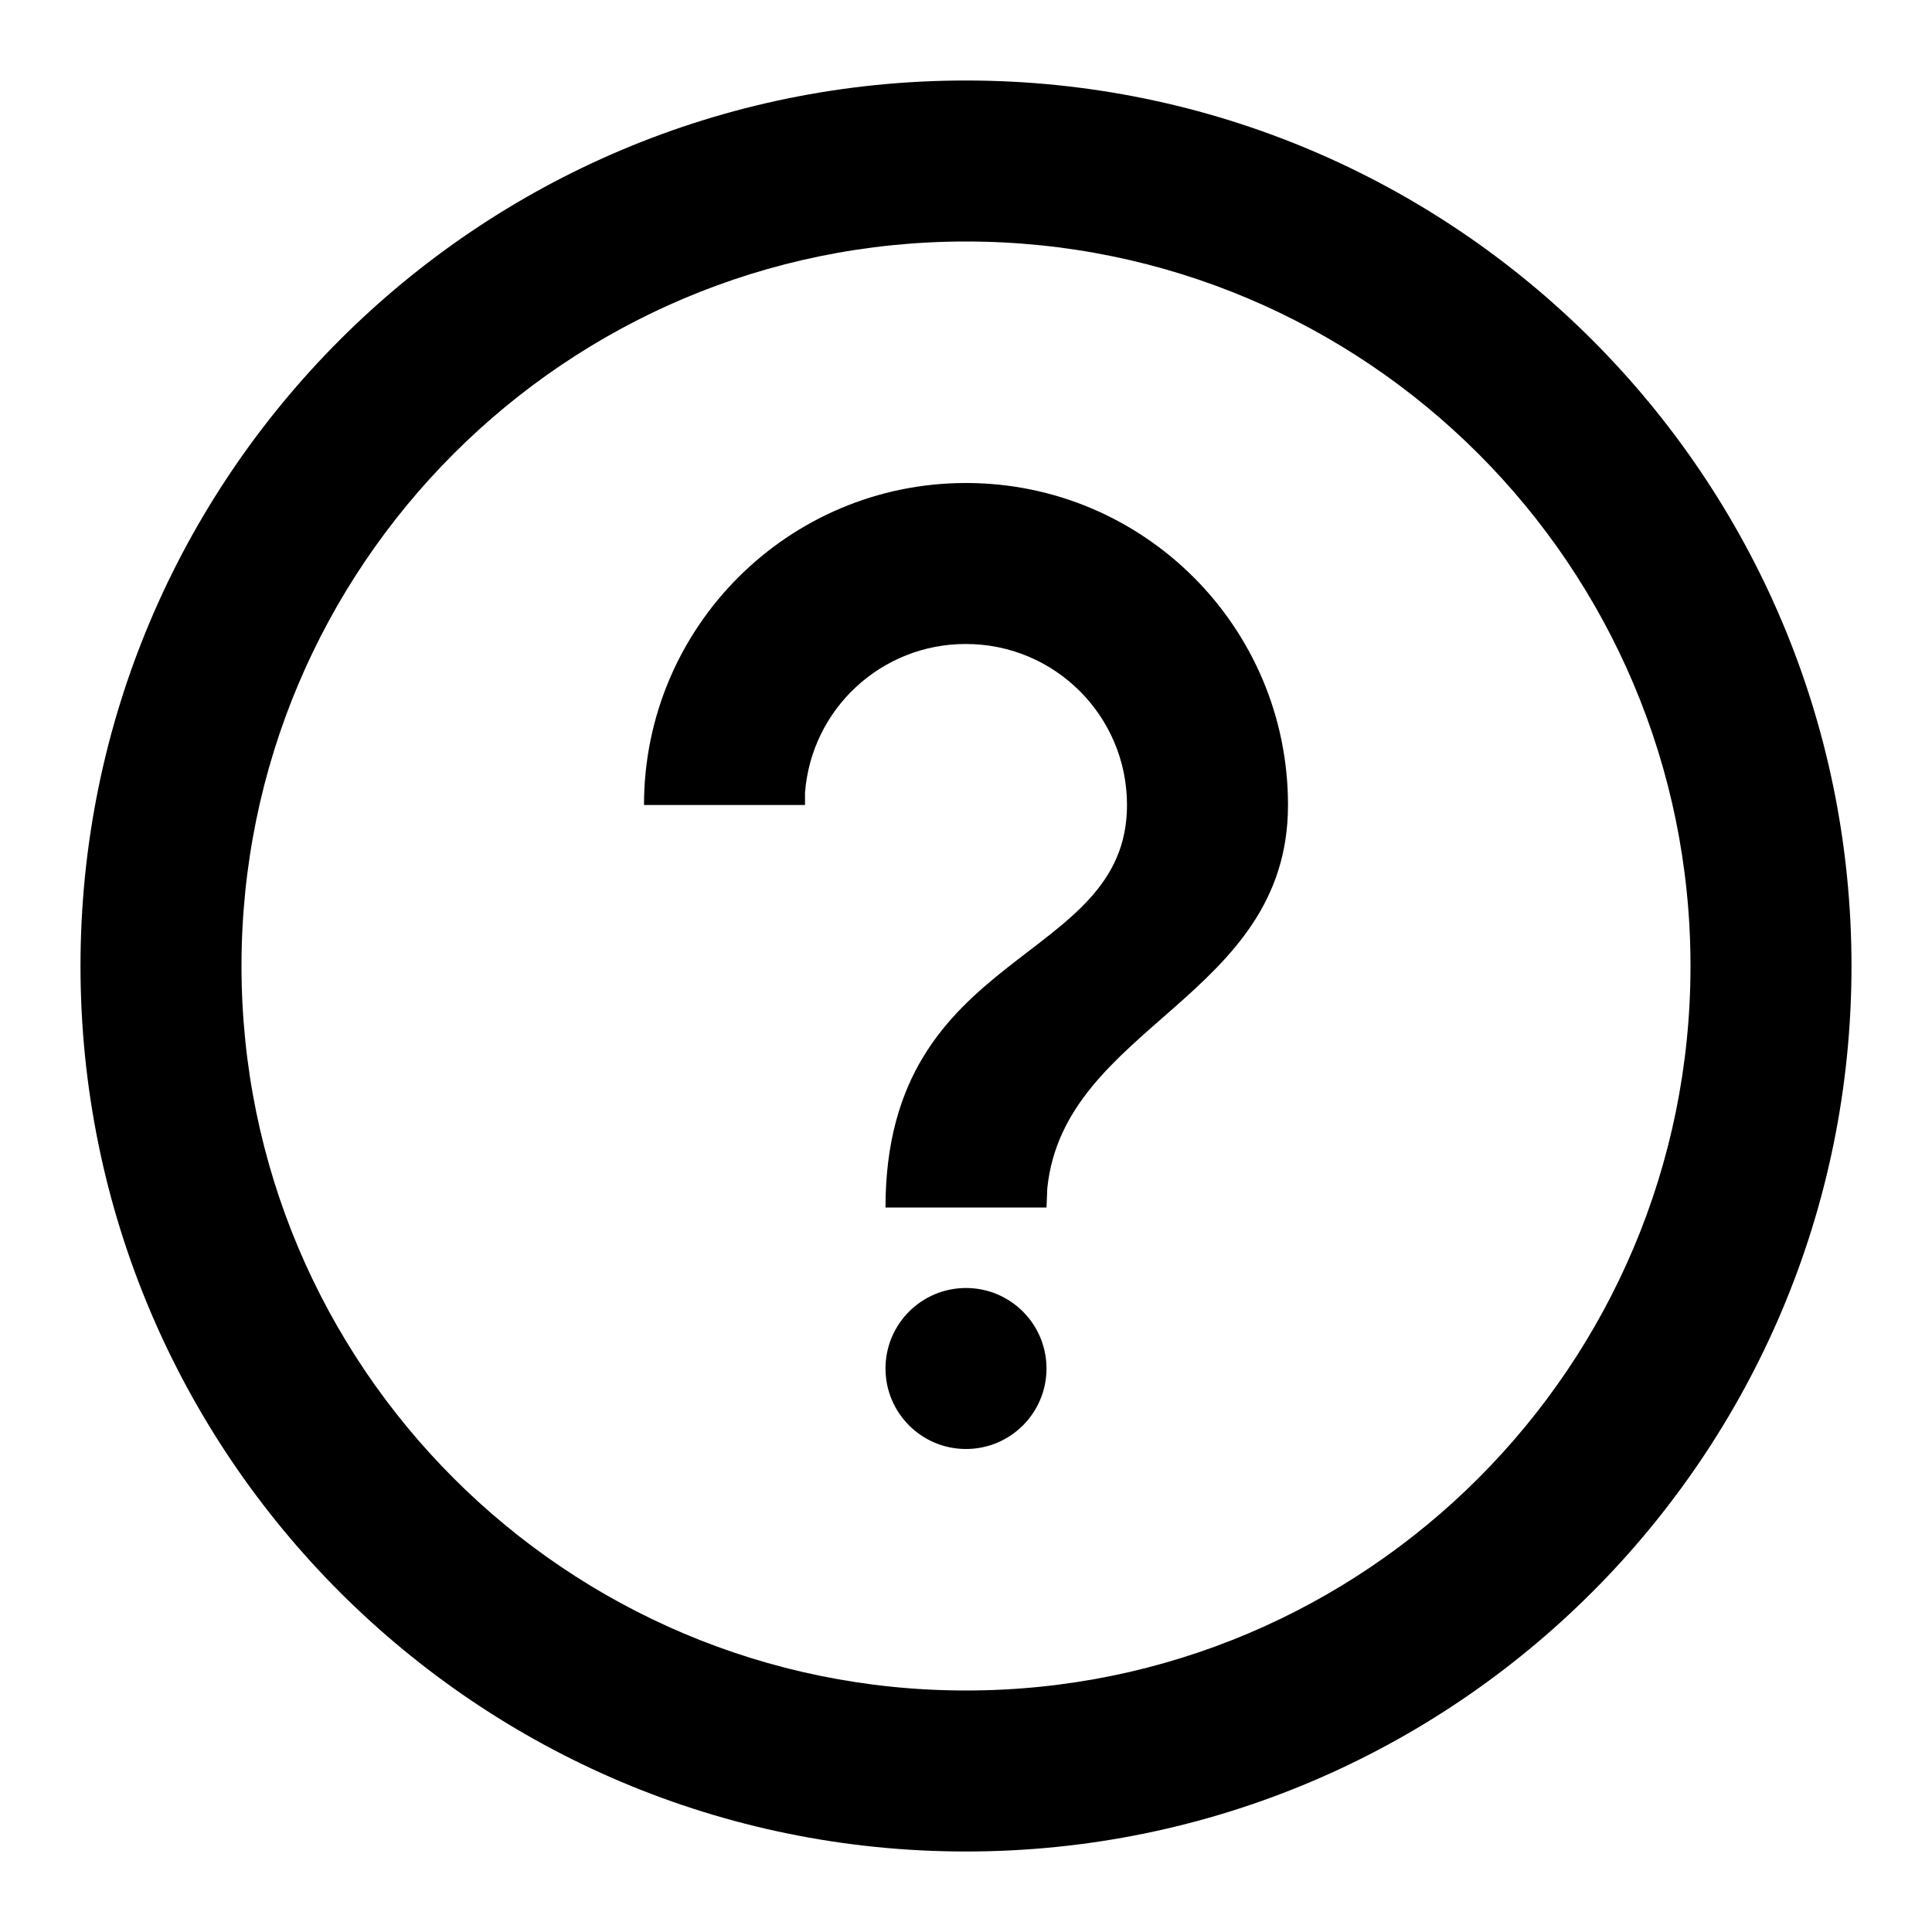
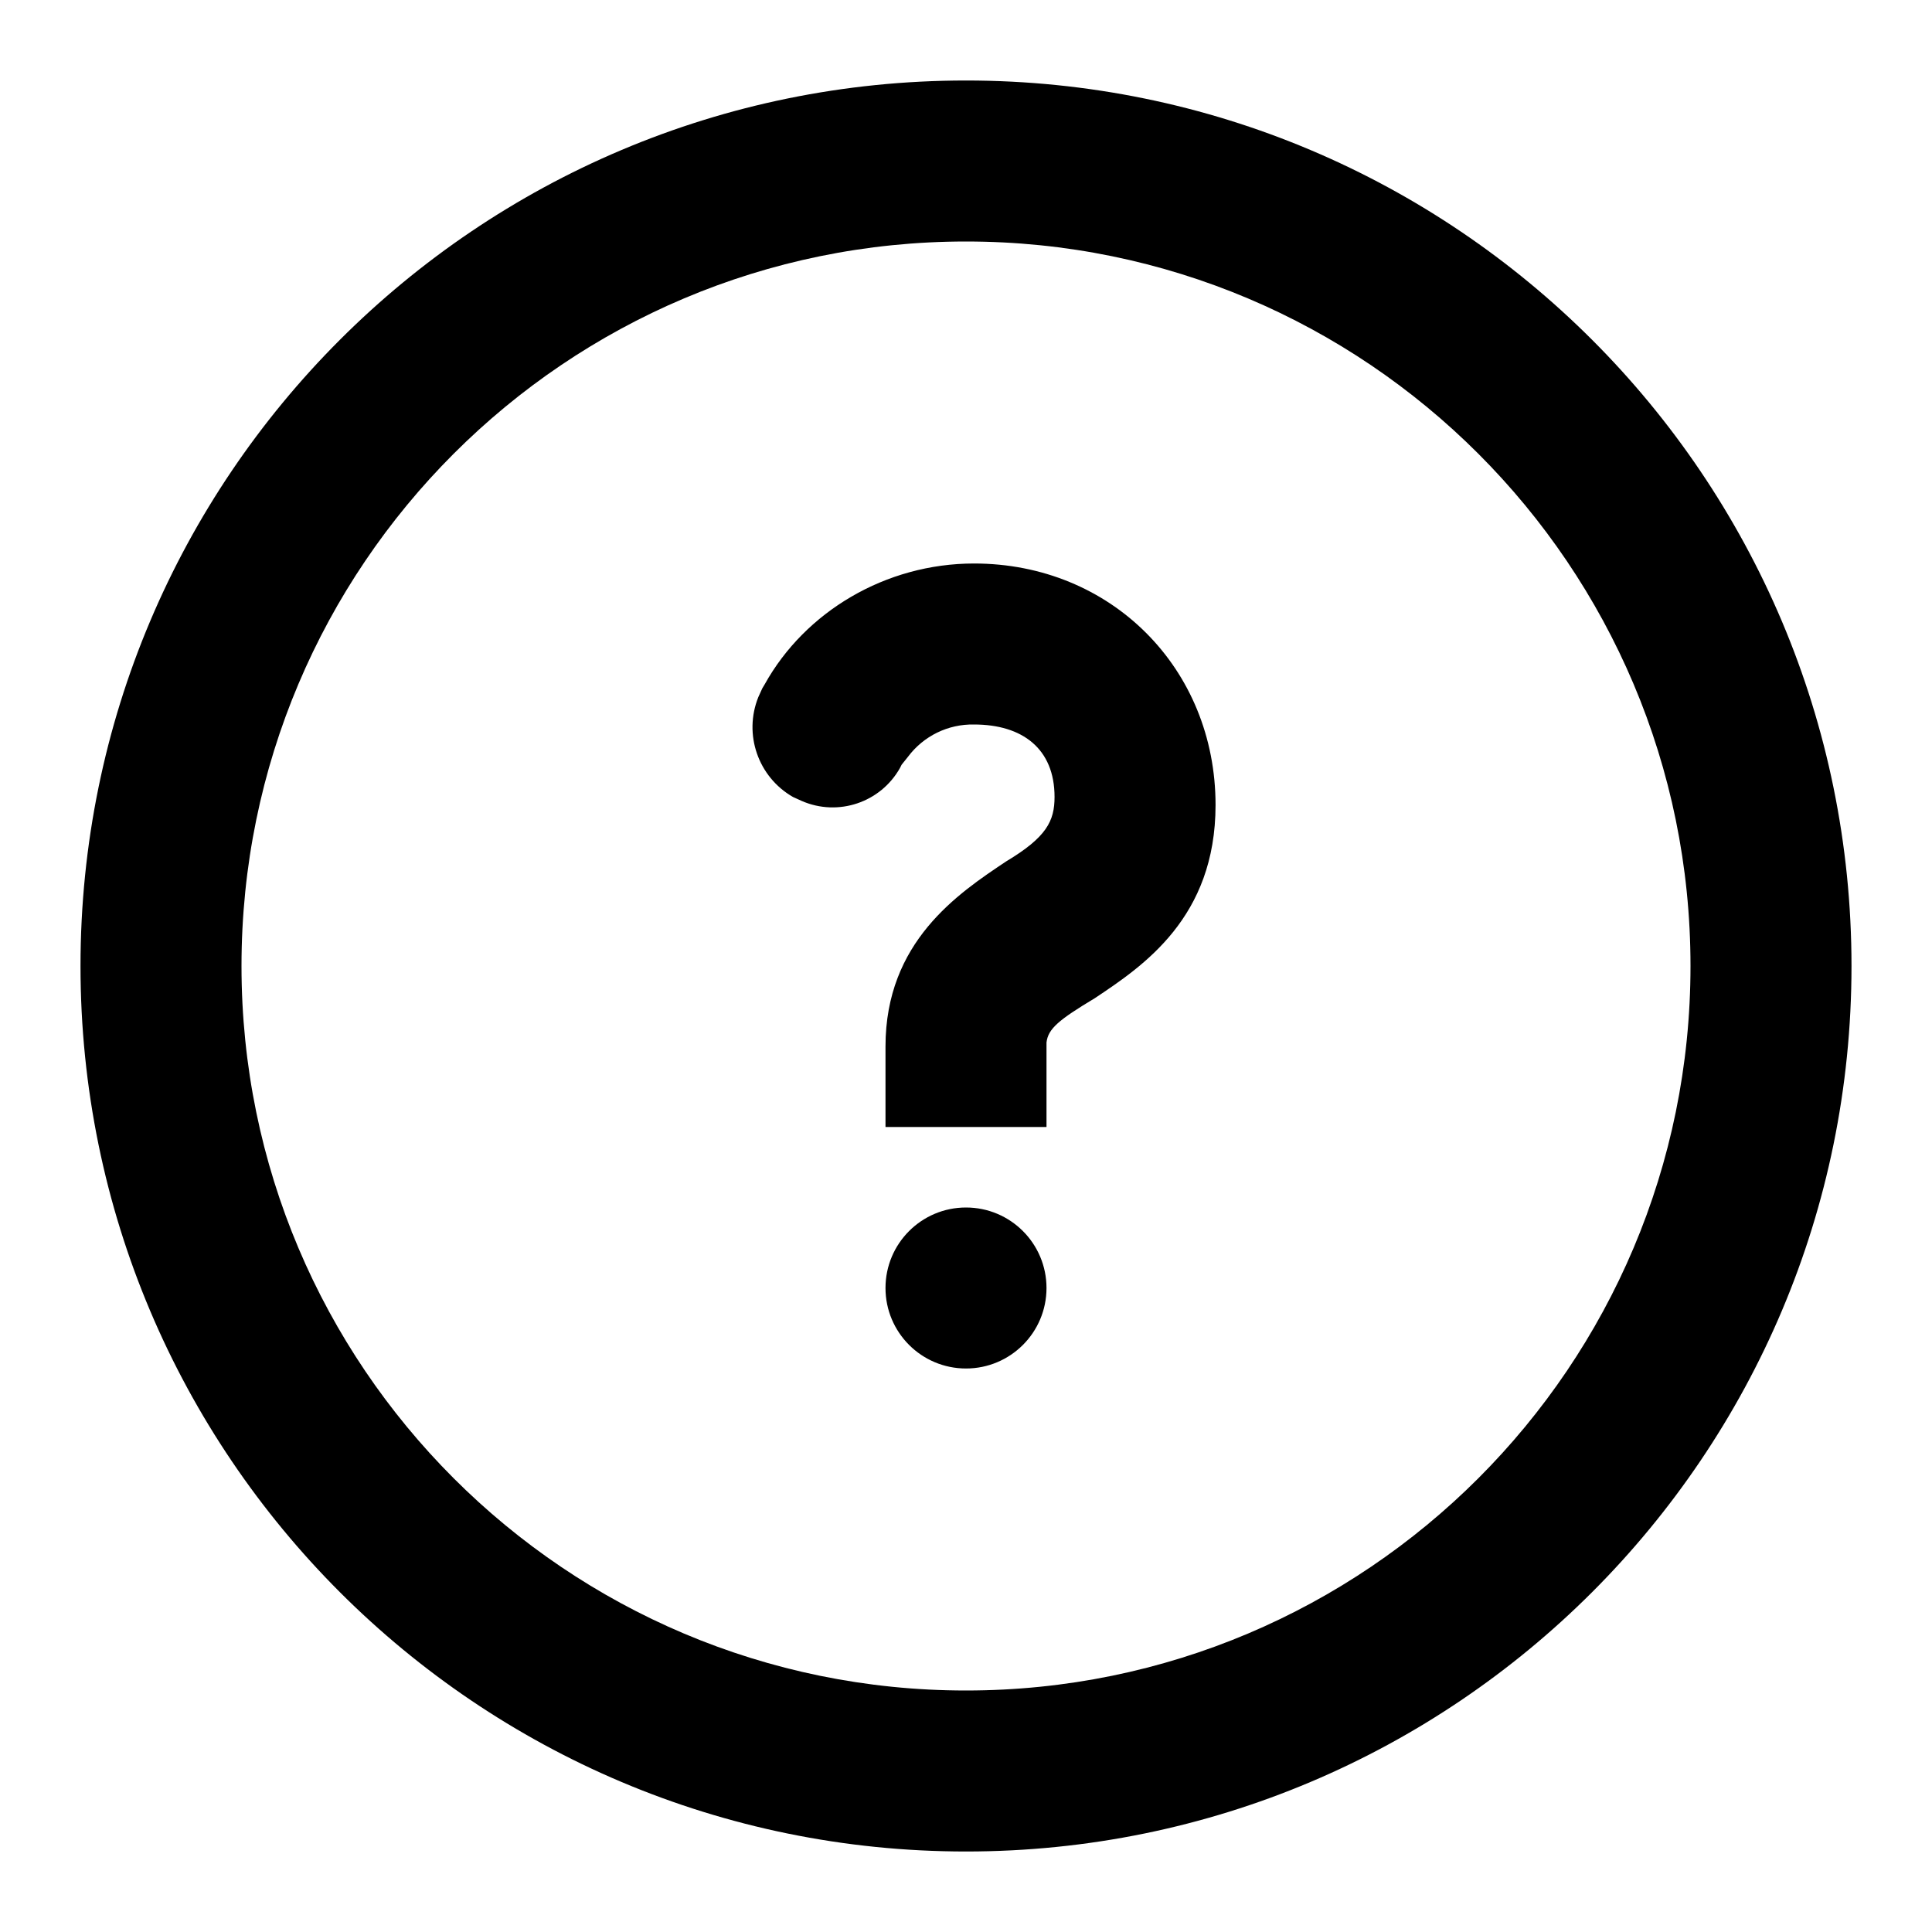
<svg viewBox="0 0 24 24">
-   <path d="M12 1a11 11 0 110 22 11 11 0 010-22zm0 2a9 9 0 100 18 9 9 0 000-18zm0 13a1 1 0 110 2 1 1 0 010-2zm0-10a4 4 0 014 4c0 2.4-2.78 2.73-2.99 4.76L13 15h-2c0-3.25 3-3 3-5a2 2 0 00-2-2 2 2 0 00-2 1.85V10H8a4 4 0 014-4z" />
+   <path d="M12 1a11 11 0 110 22 11 11 0 010-22zm0 2a9 9 0 100 18 9 9 0 000-18zm0 12a1 1 0 110 2 1 1 0 010-2zm.1-8c1.7 0 3 1.3 3 3 0 1.4-.9 2-1.5 2.4-.45.27-.58.38-.6.55V14h-2v-1c0-1.3.9-1.9 1.5-2.3.5-.3.6-.5.6-.8 0-.6-.4-.9-1-.9a1 1 0 00-.82.4l-.08.1-.02.04a.96.96 0 01-1.22.41l-.11-.05a1 1 0 01-.43-1.24l.05-.11.03-.05C10 7.6 11 7 12.1 7z" />
</svg>
